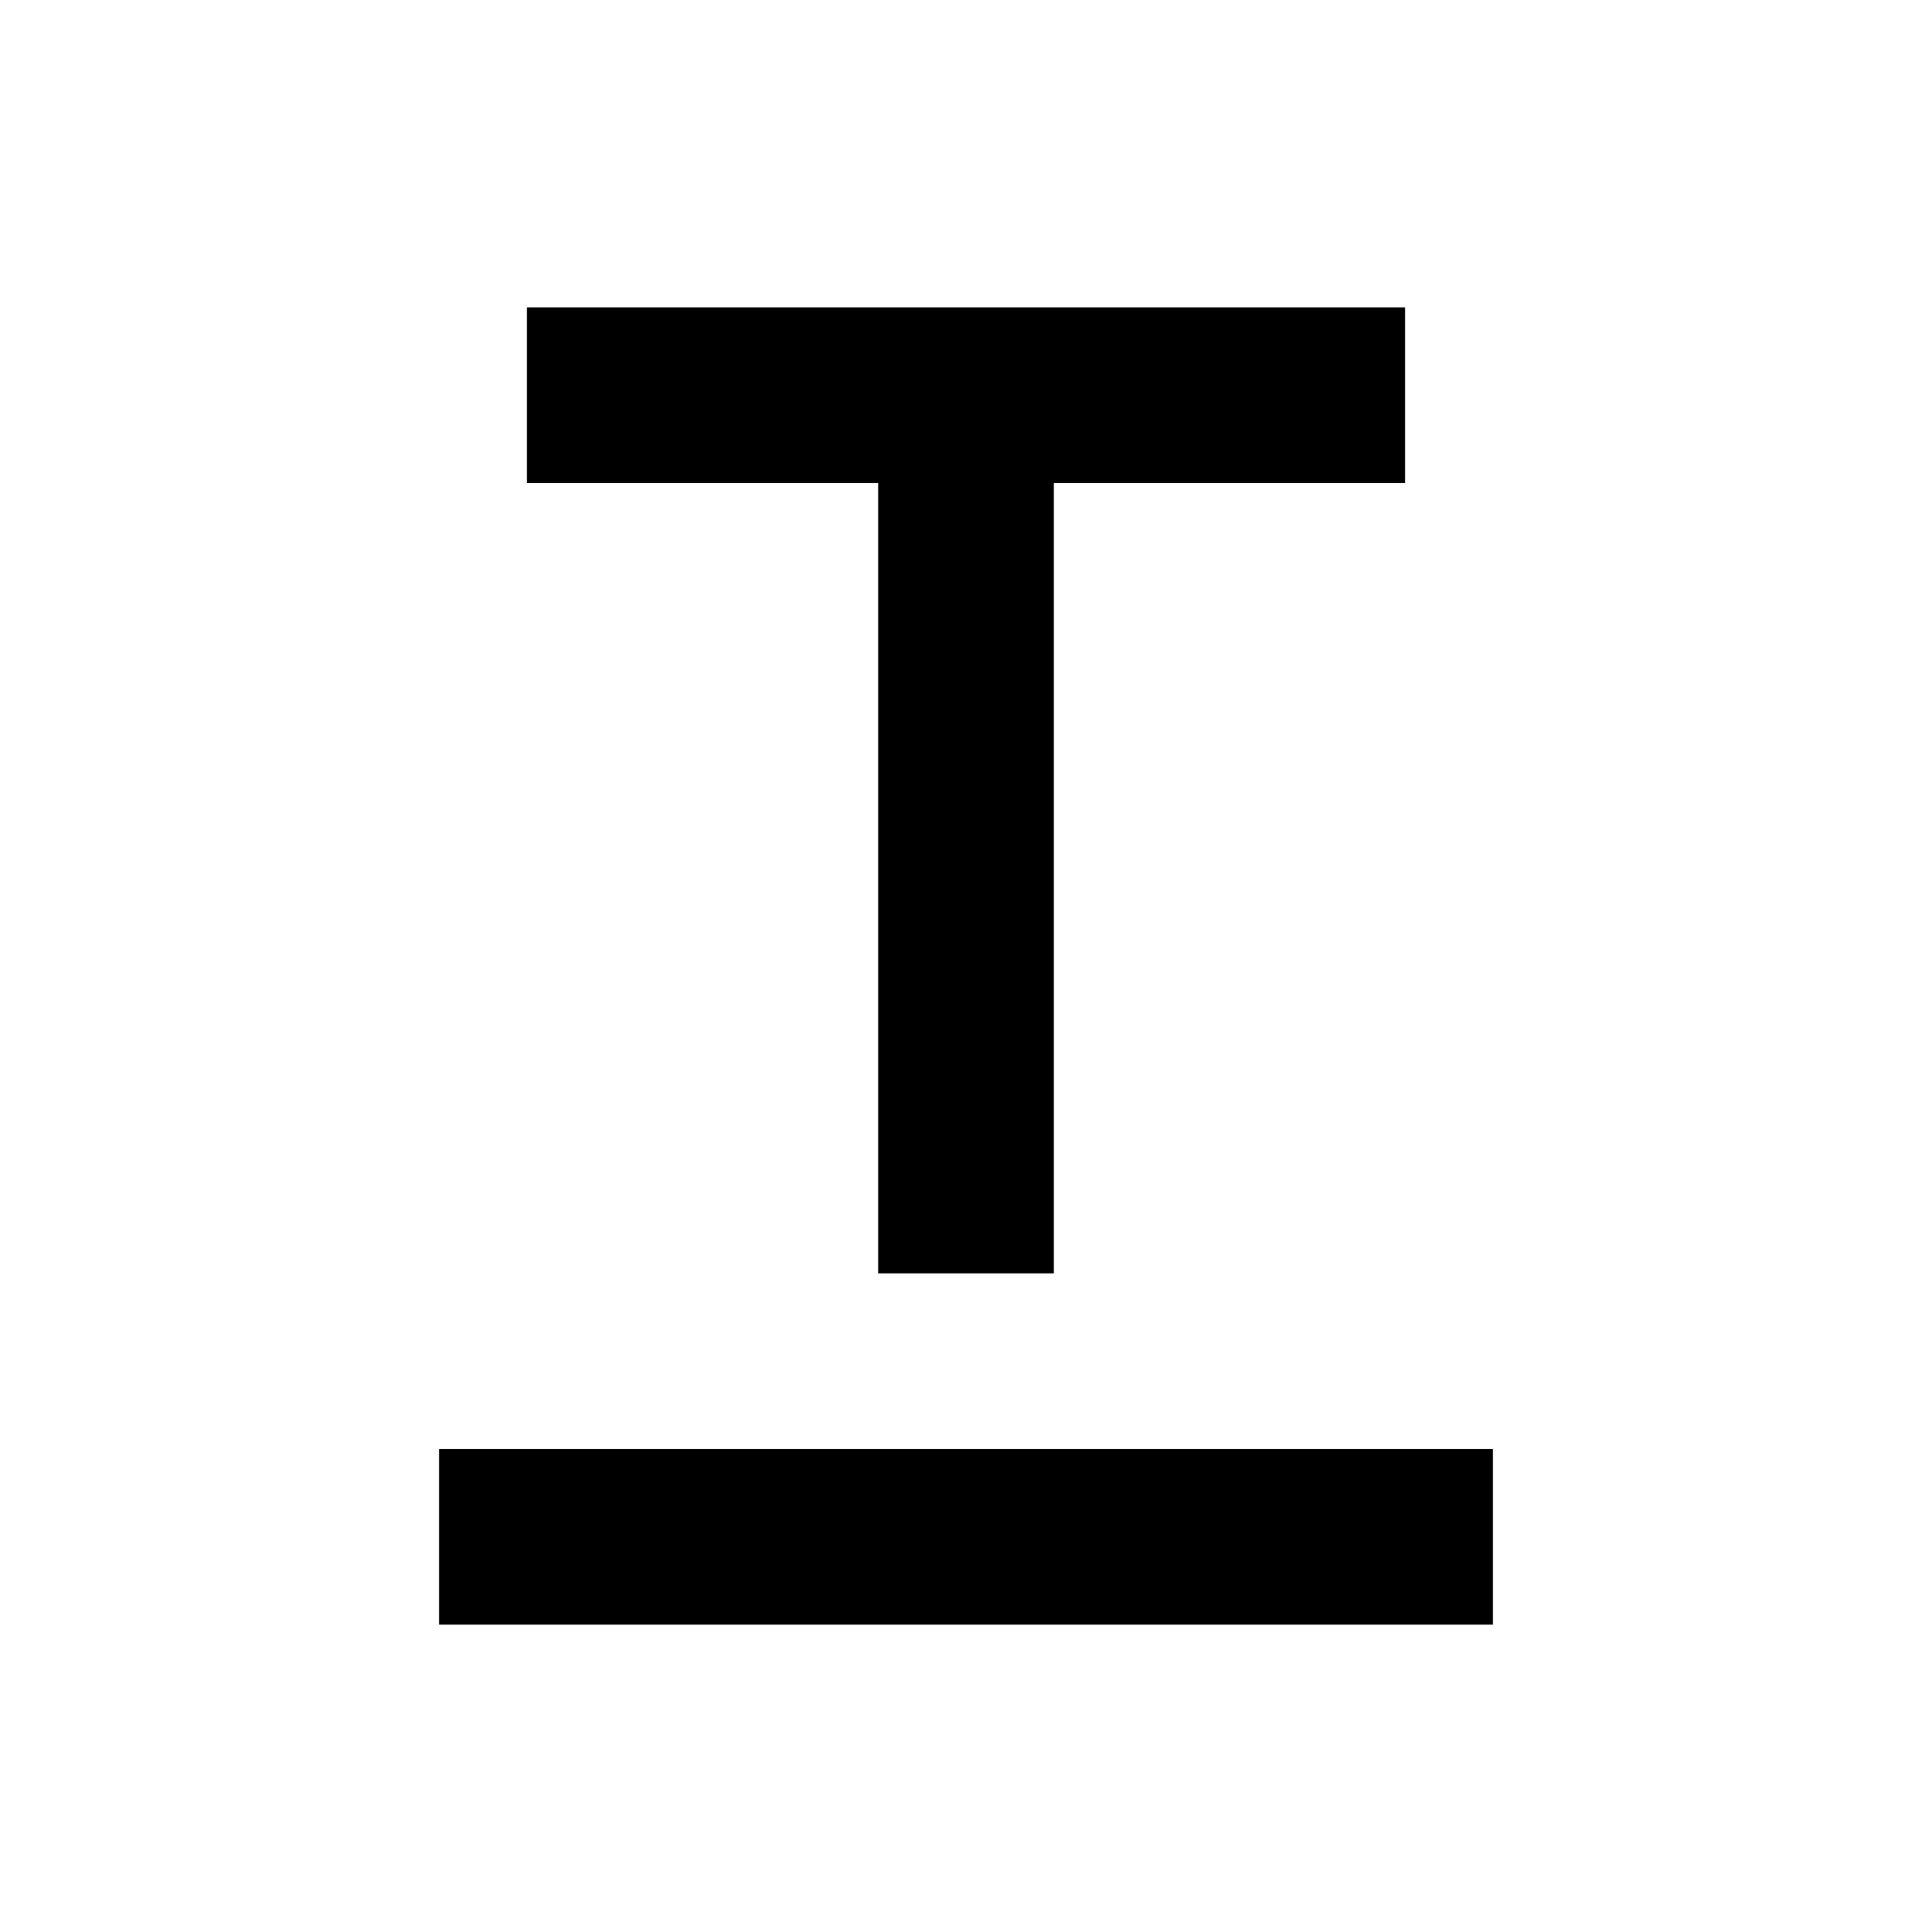
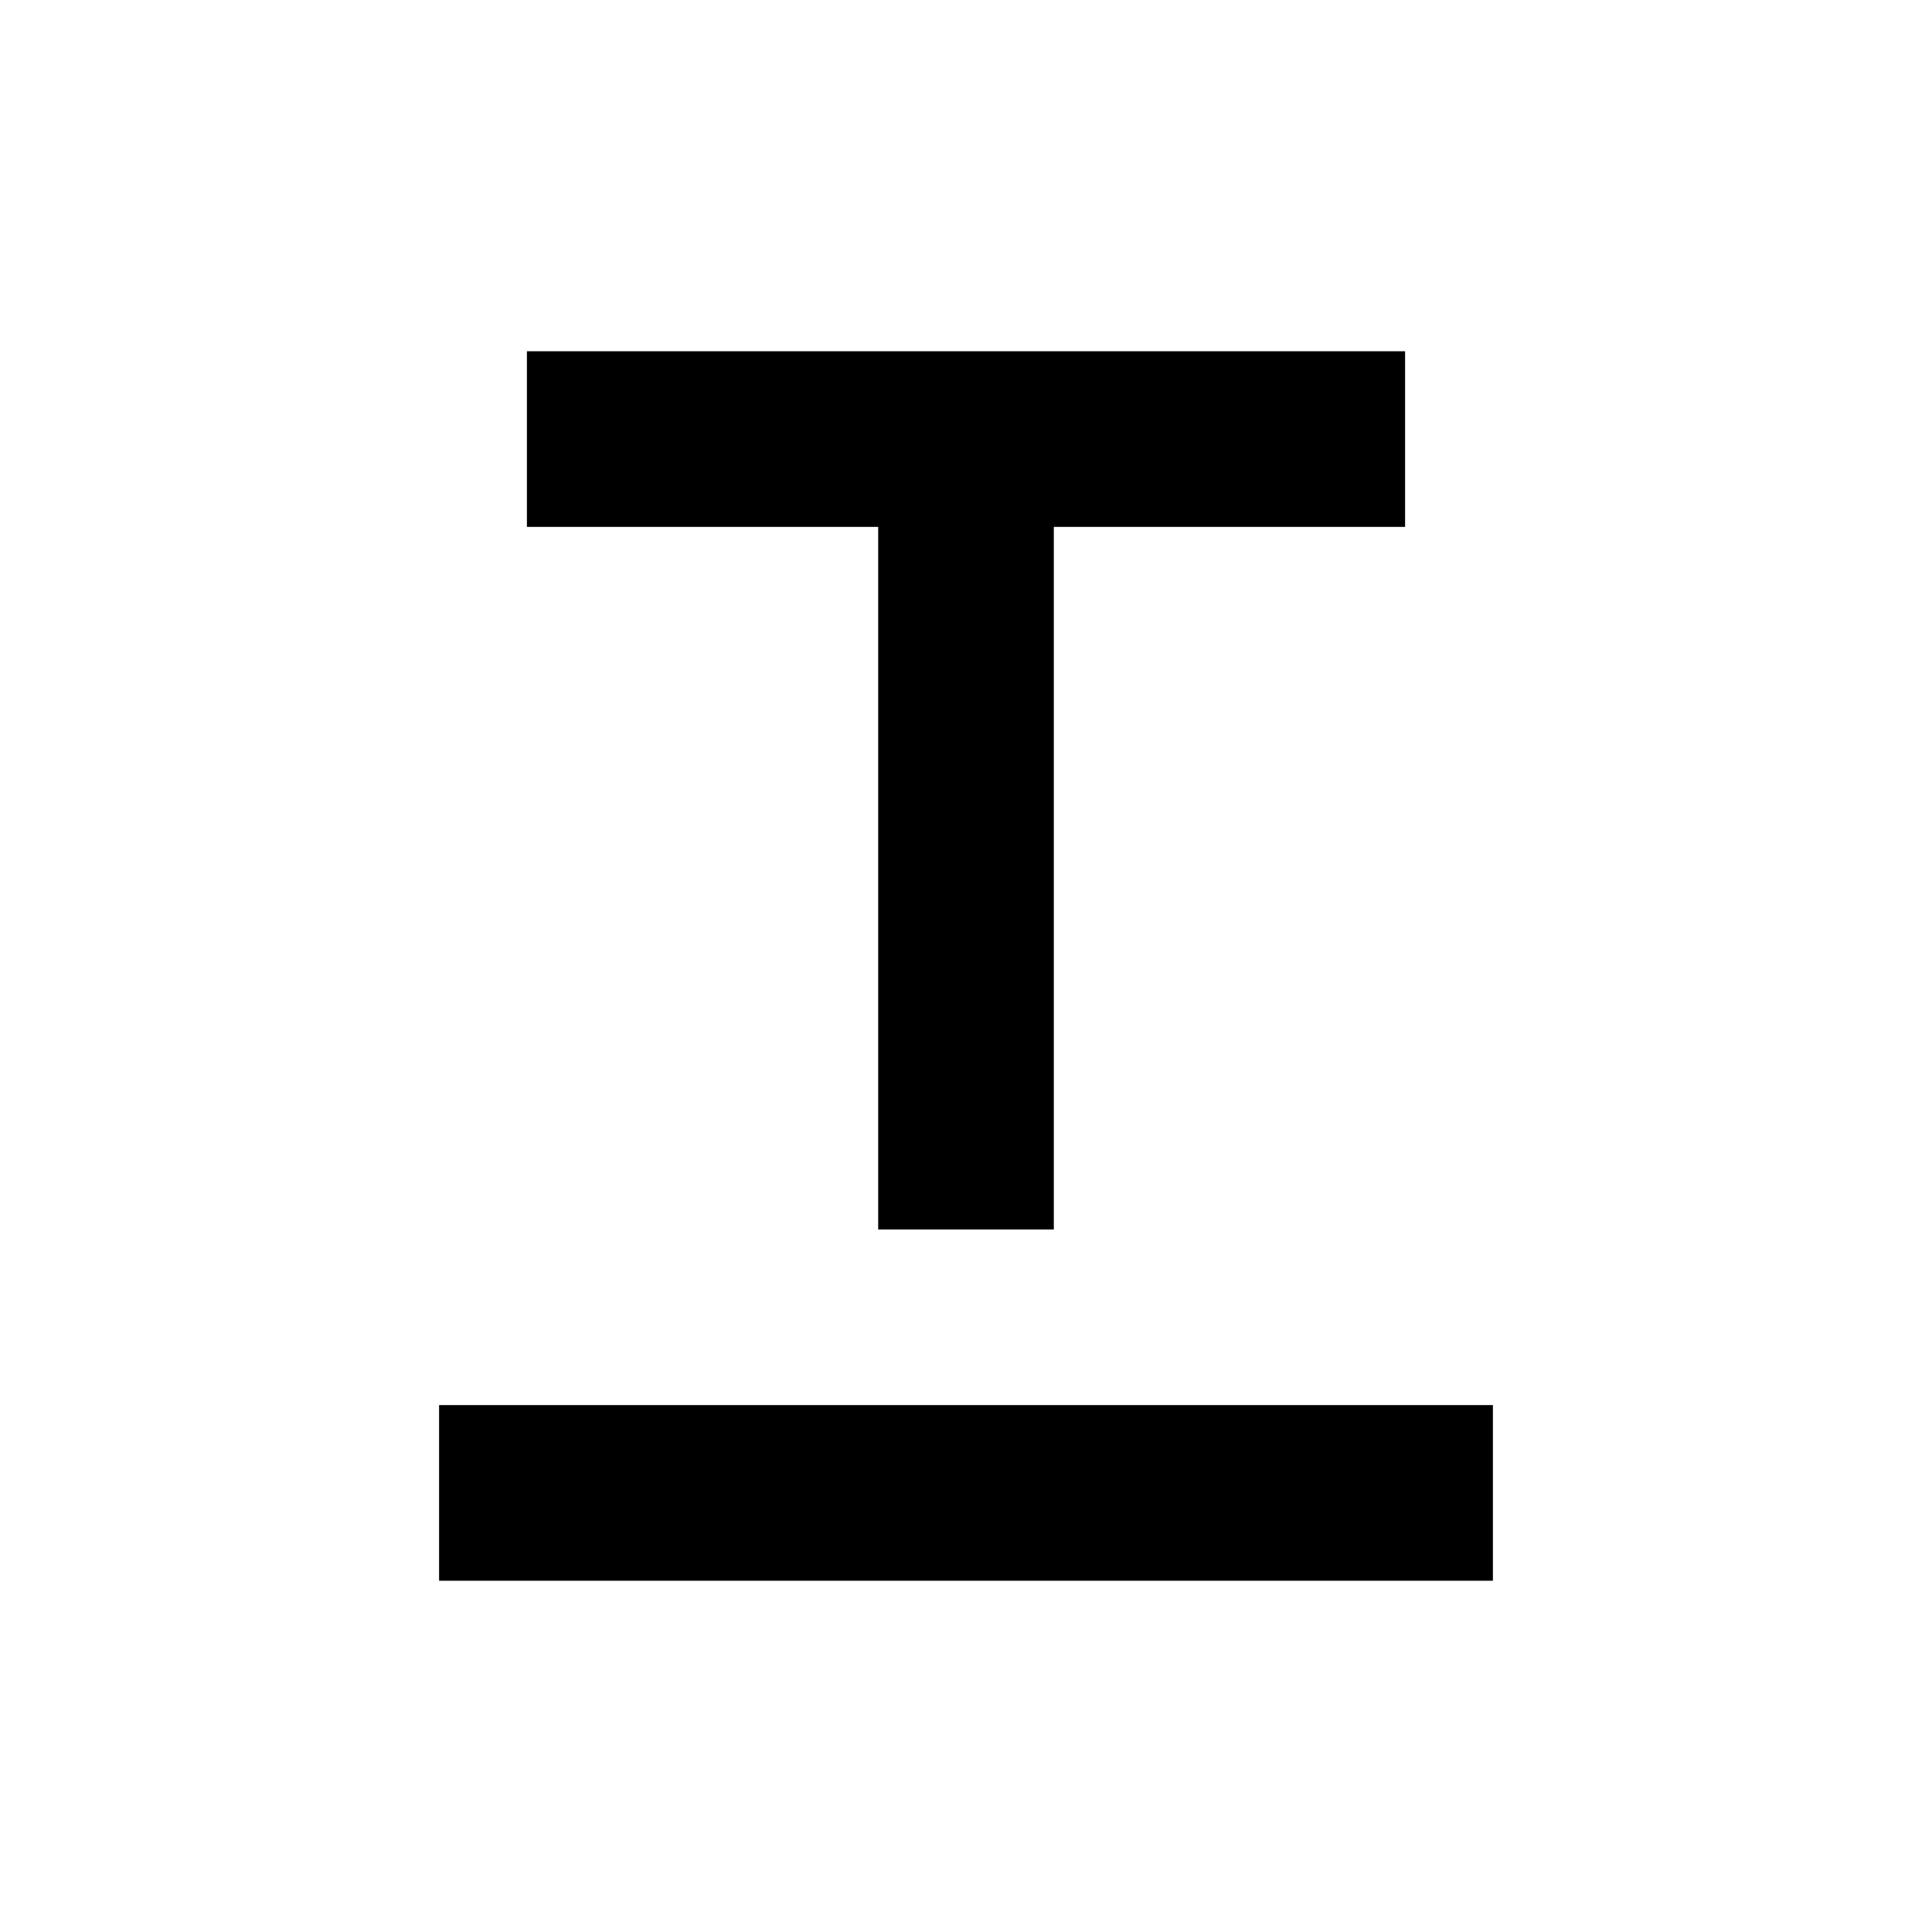
- <svg xmlns="http://www.w3.org/2000/svg" width="22" height="22" viewBox="0 0 22 22">
-   <g fill="none" stroke="#000" stroke-miterlimit="10" stroke-width="2">
-     <path d="M5 17.5h12" />
-     <path stroke-linejoin="bevel" d="M6 4.5h10M11 4.5v10" />
+ <svg xmlns="http://www.w3.org/2000/svg" width="22" height="22" version="1.1" viewBox="0 0 22 22">
+   <g transform="translate(0 -.5)" fill="none" stroke="#000" stroke-miterlimit="10" stroke-width="2">
+     <path d="m5 17.5h12" />
+     <path d="m6 5.5h10m-5-1v10" stroke-linejoin="bevel" />
  </g>
</svg>
